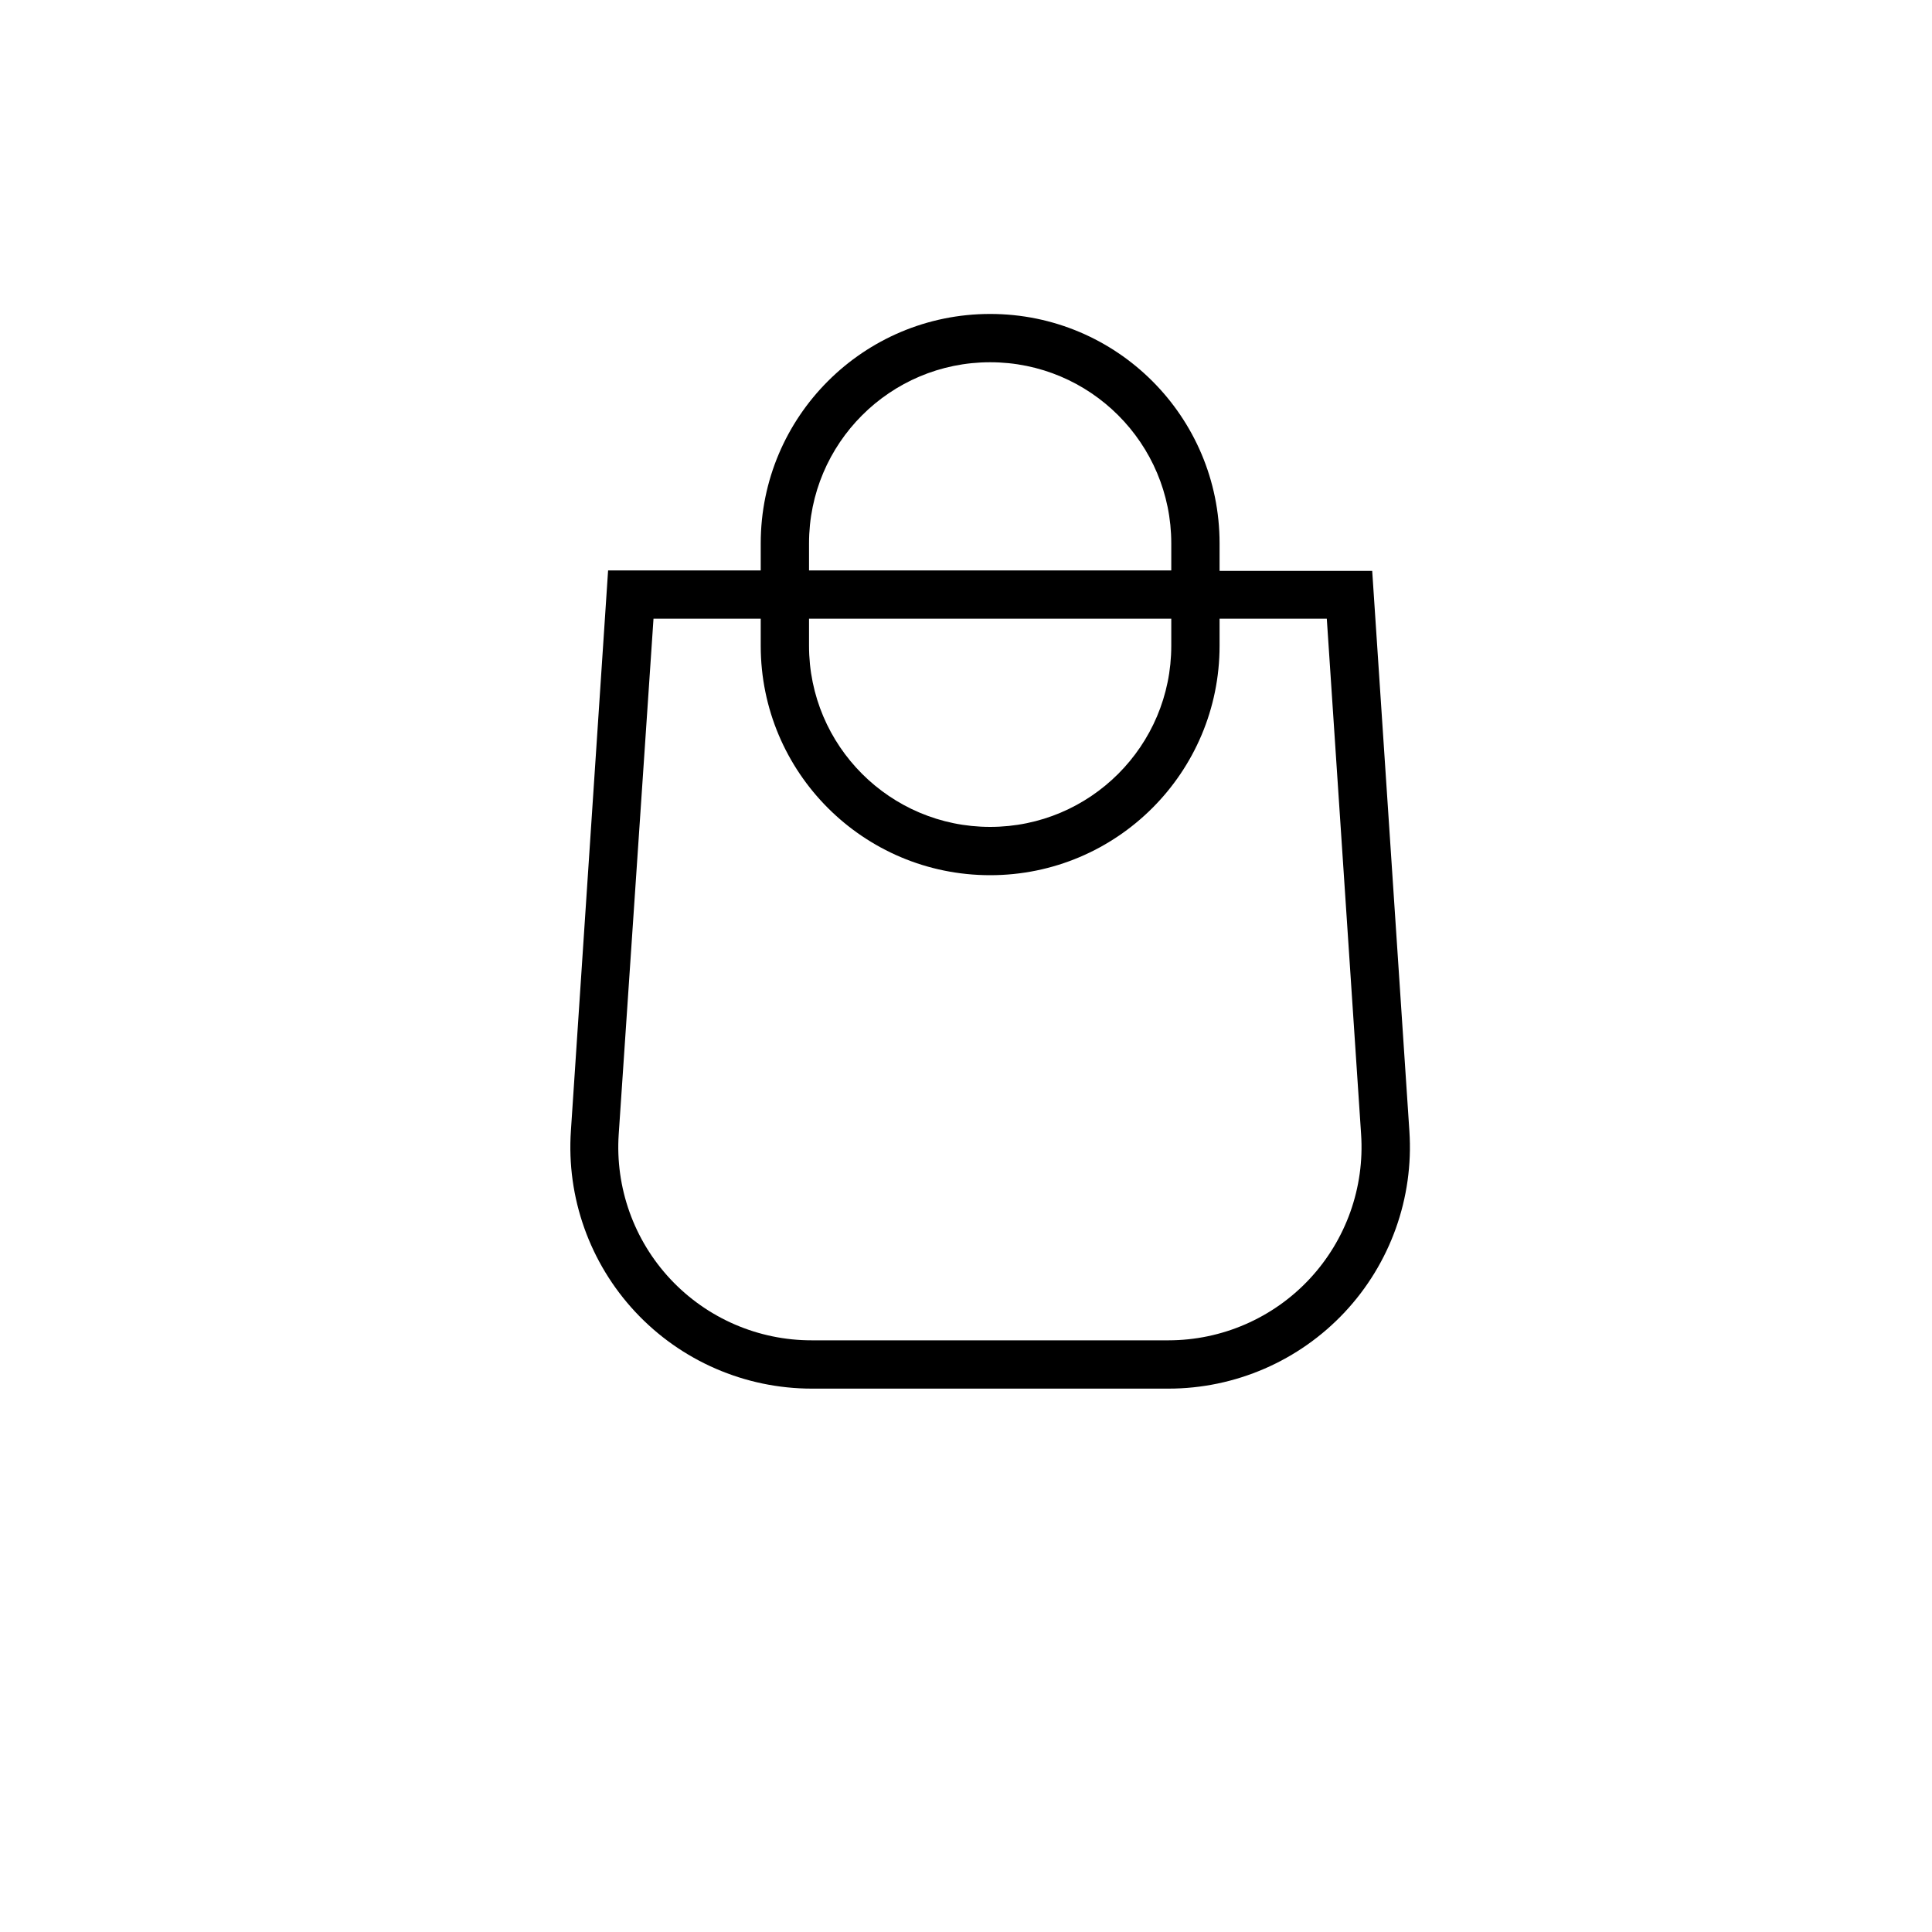
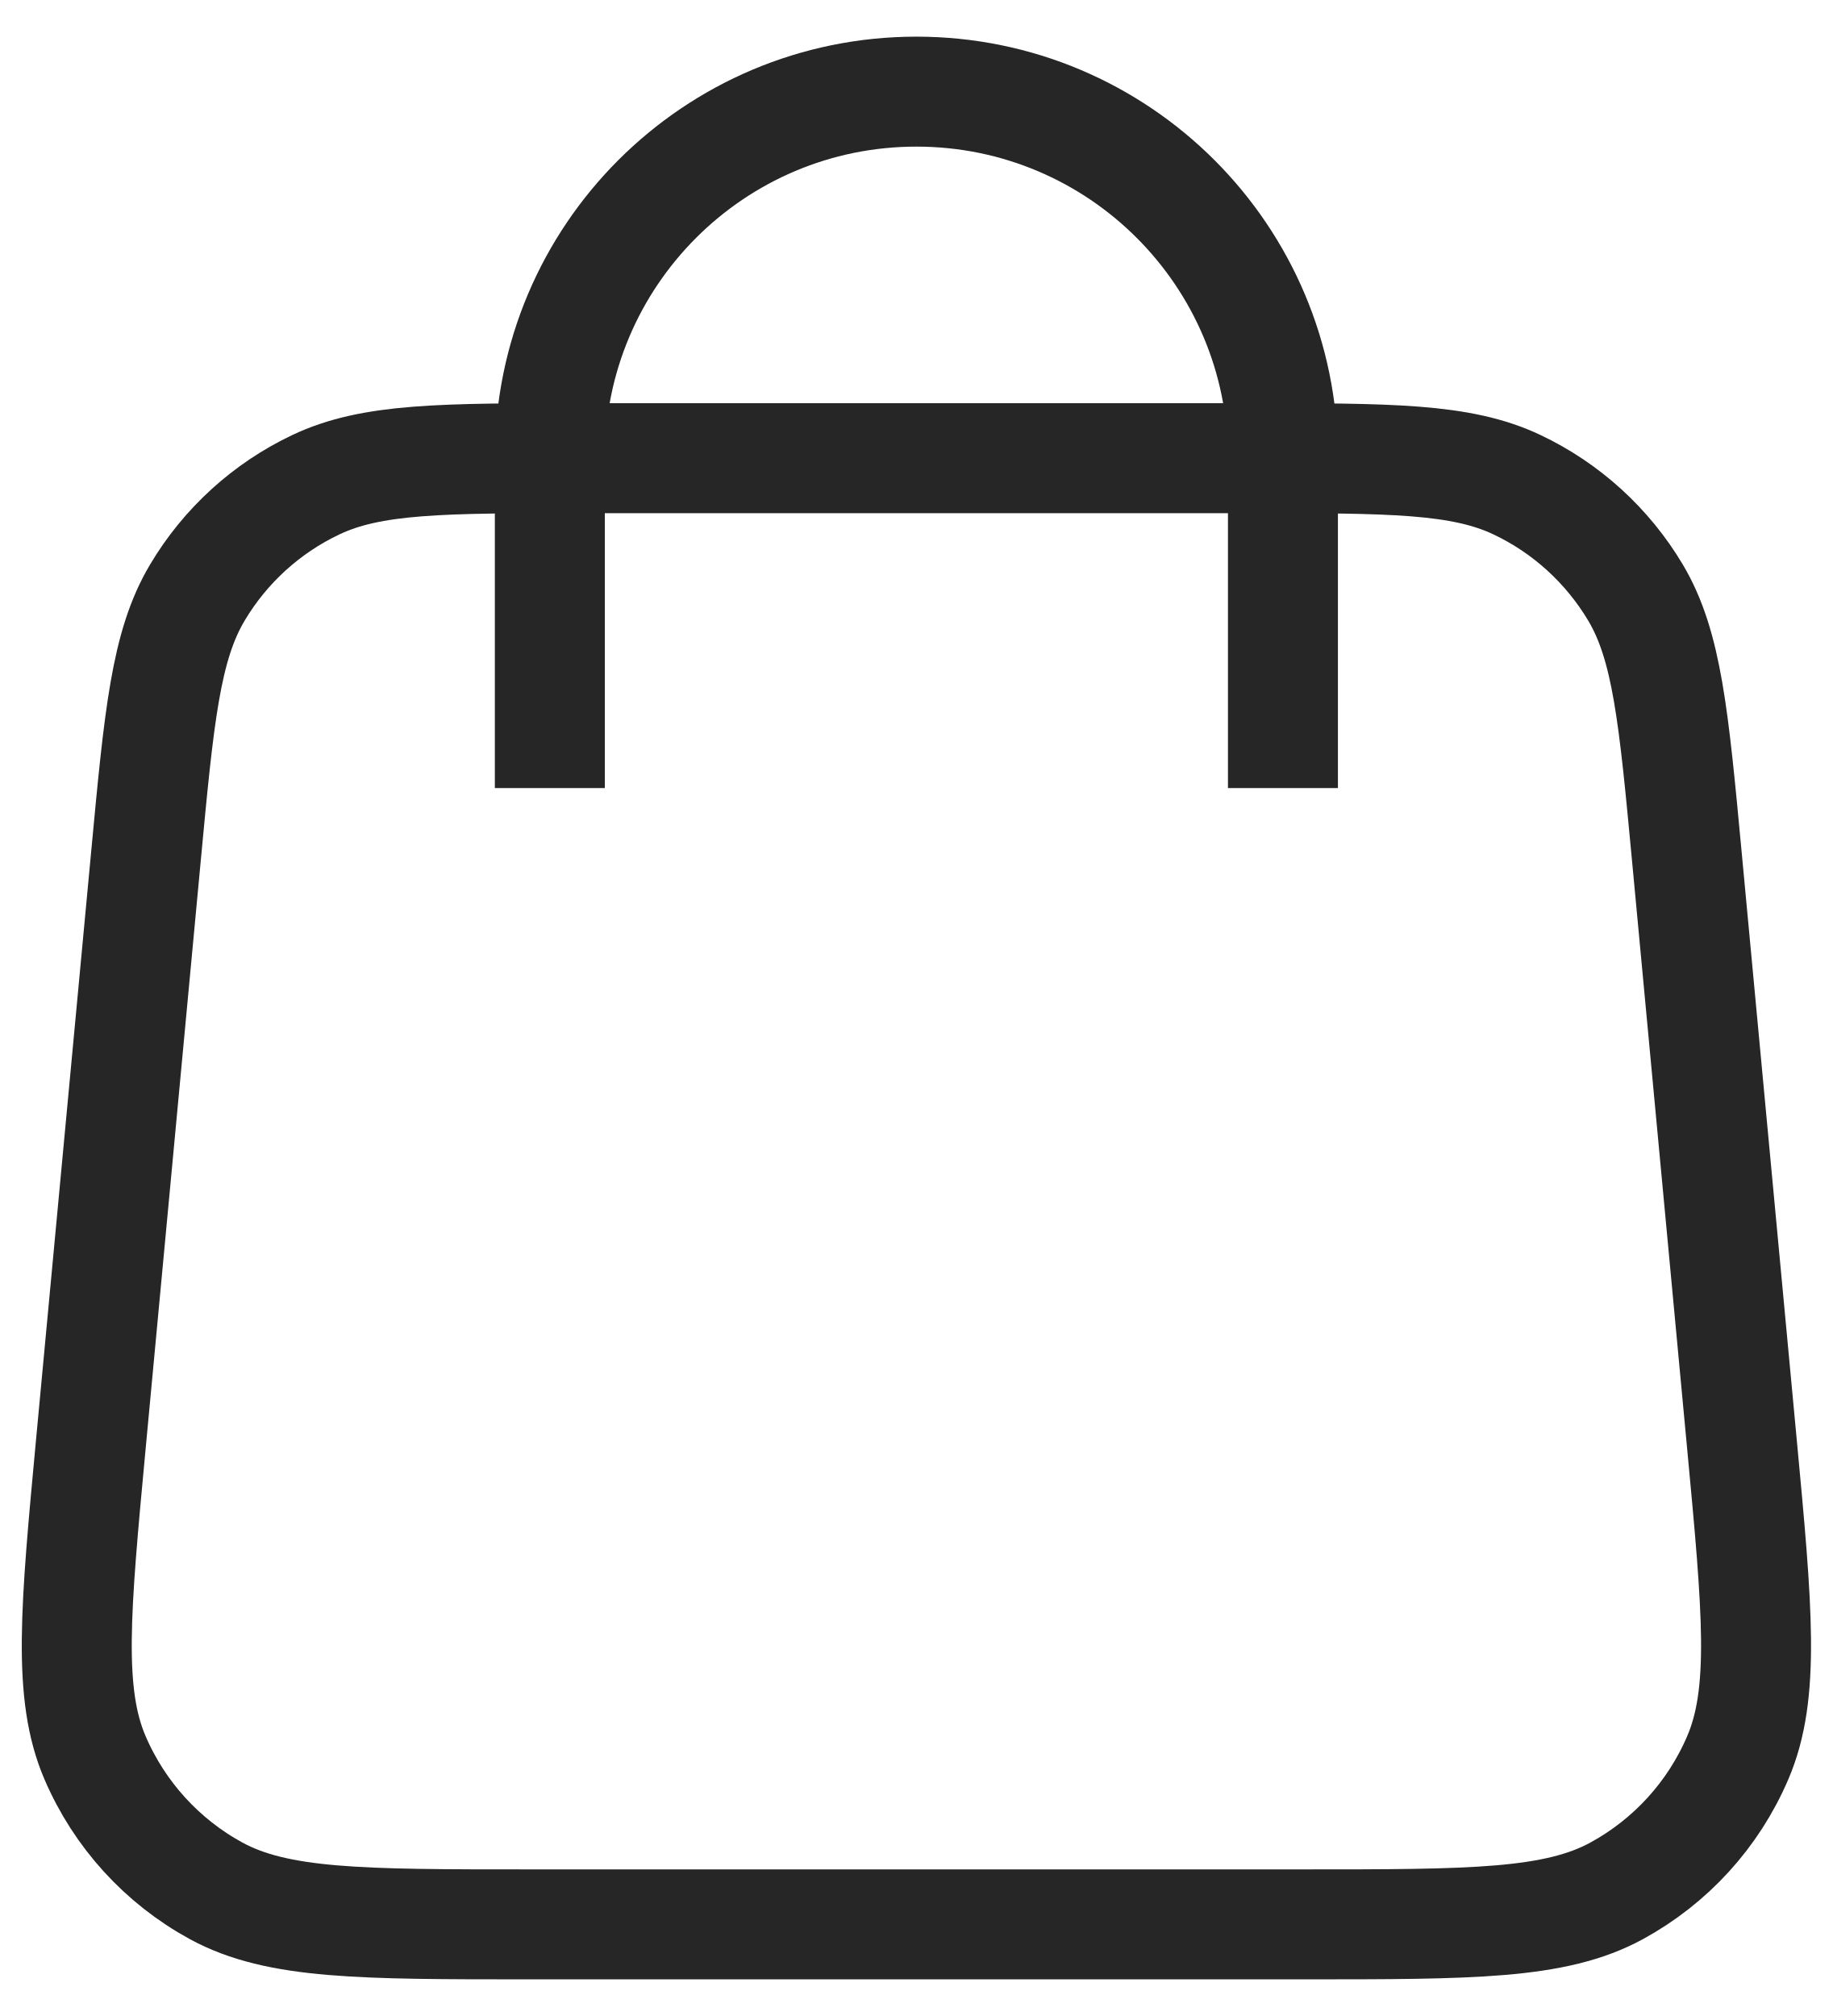
- <svg xmlns="http://www.w3.org/2000/svg" fill="none" class="icon icon-cart" viewBox="0 0 40 40">
-   <path fill="currentColor" fill-rule="evenodd" d="M20.5 6.5a4.75 4.75 0 0 0-4.75 4.75v.56h-3.16l-.77 11.6a5 5 0 0 0 4.99 5.34h7.38a5 5 0 0 0 4.99-5.33l-.77-11.6h-3.16v-.57A4.75 4.75 0 0 0 20.5 6.5m3.75 5.31v-.56a3.75 3.75 0 1 0-7.5 0v.56zm-7.5 1h7.5v.56a3.75 3.75 0 1 1-7.5 0zm-1 0v.56a4.75 4.75 0 1 0 9.5 0v-.56h2.22l.71 10.67a4 4 0 0 1-3.99 4.27h-7.38a4 4 0 0 1-4-4.27l.72-10.67z" />
+ <svg xmlns="http://www.w3.org/2000/svg" width="20" height="22" viewBox="0 0 20 22" fill="none" class="icon icon-cart">
+   <path d="M14 8V5C14 2.791 12.21 1 10 1C7.791 1 6 2.791 6 5V8M1.592 9.352L0.992 15.752C0.822 17.572 0.736 18.482 1.038 19.184C1.304 19.802 1.768 20.312 2.358 20.634C3.03 21 3.944 21 5.771 21H14.229C16.057 21 16.971 21 17.642 20.634C18.232 20.312 18.697 19.802 18.962 19.184C19.264 18.482 19.179 17.572 19.008 15.752L18.408 9.352C18.264 7.815 18.192 7.047 17.847 6.466C17.542 5.955 17.093 5.545 16.555 5.29C15.944 5 15.173 5 13.629 5L6.371 5C4.828 5 4.056 5 3.446 5.29C2.908 5.545 2.458 5.955 2.154 6.466C1.808 7.047 1.736 7.815 1.592 9.352Z" stroke="#262626" stroke-width="1.2" stroke-linecap="square" stroke-linejoin="round" />
</svg>
